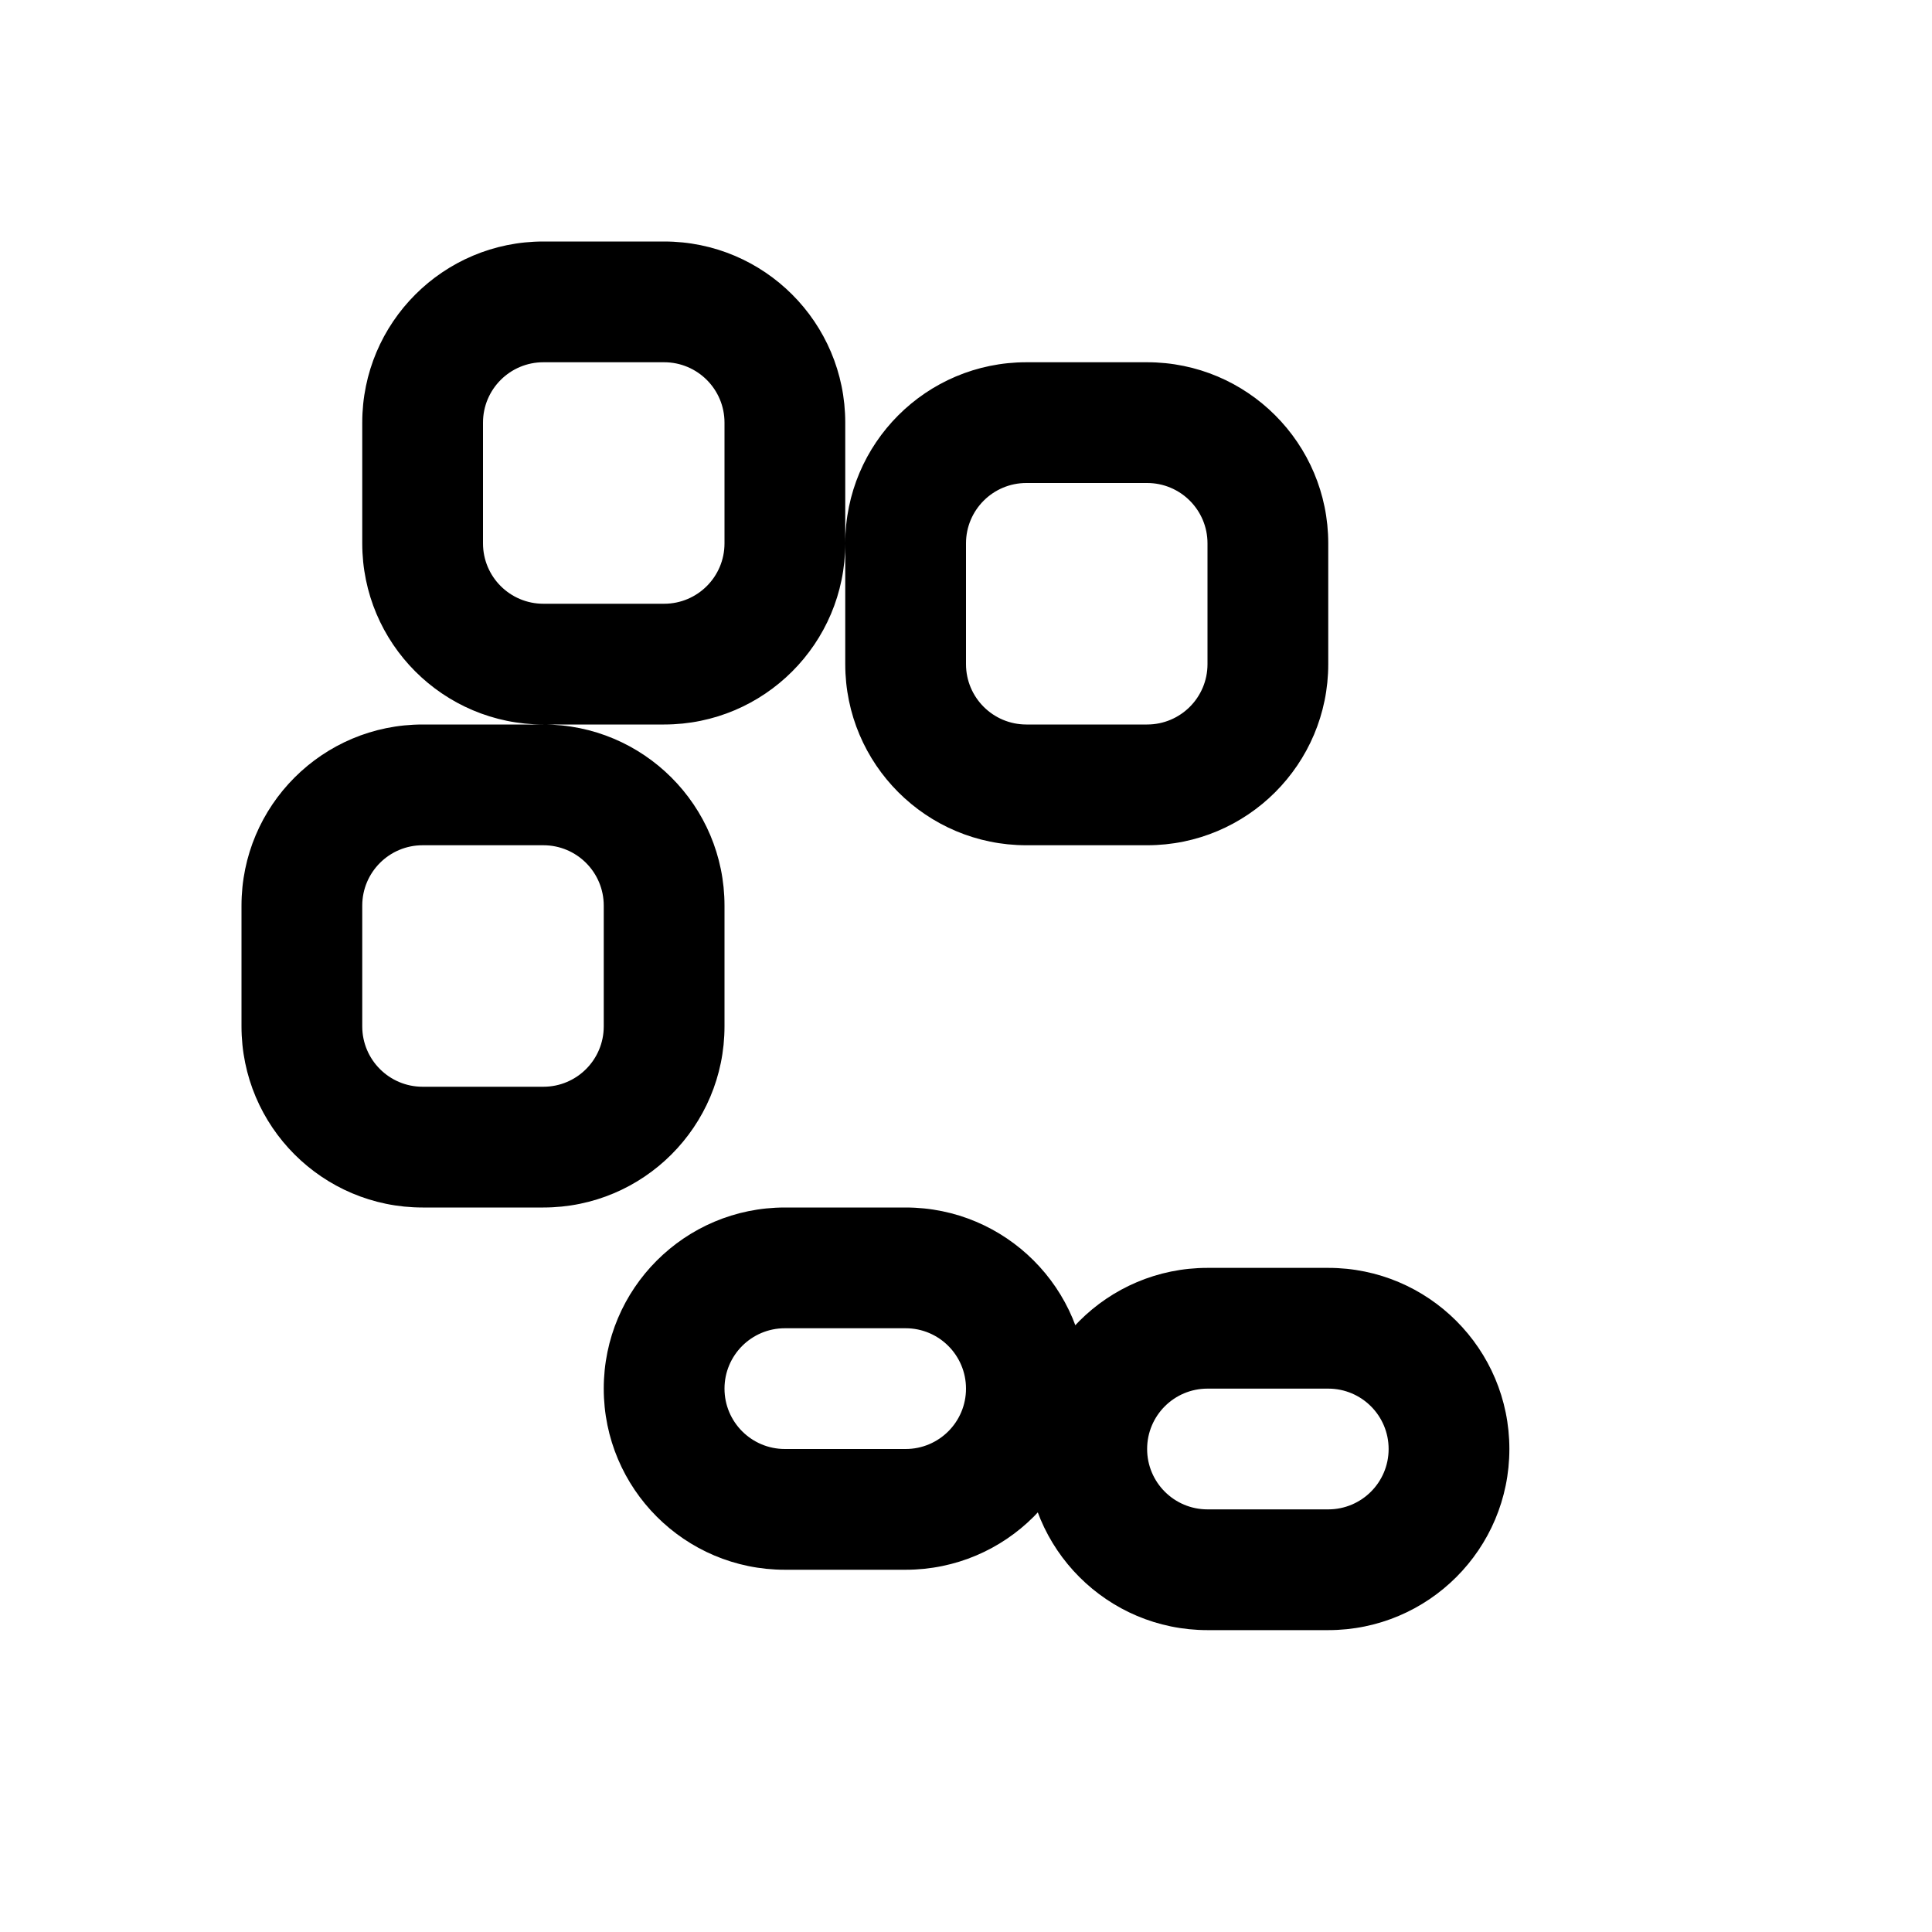
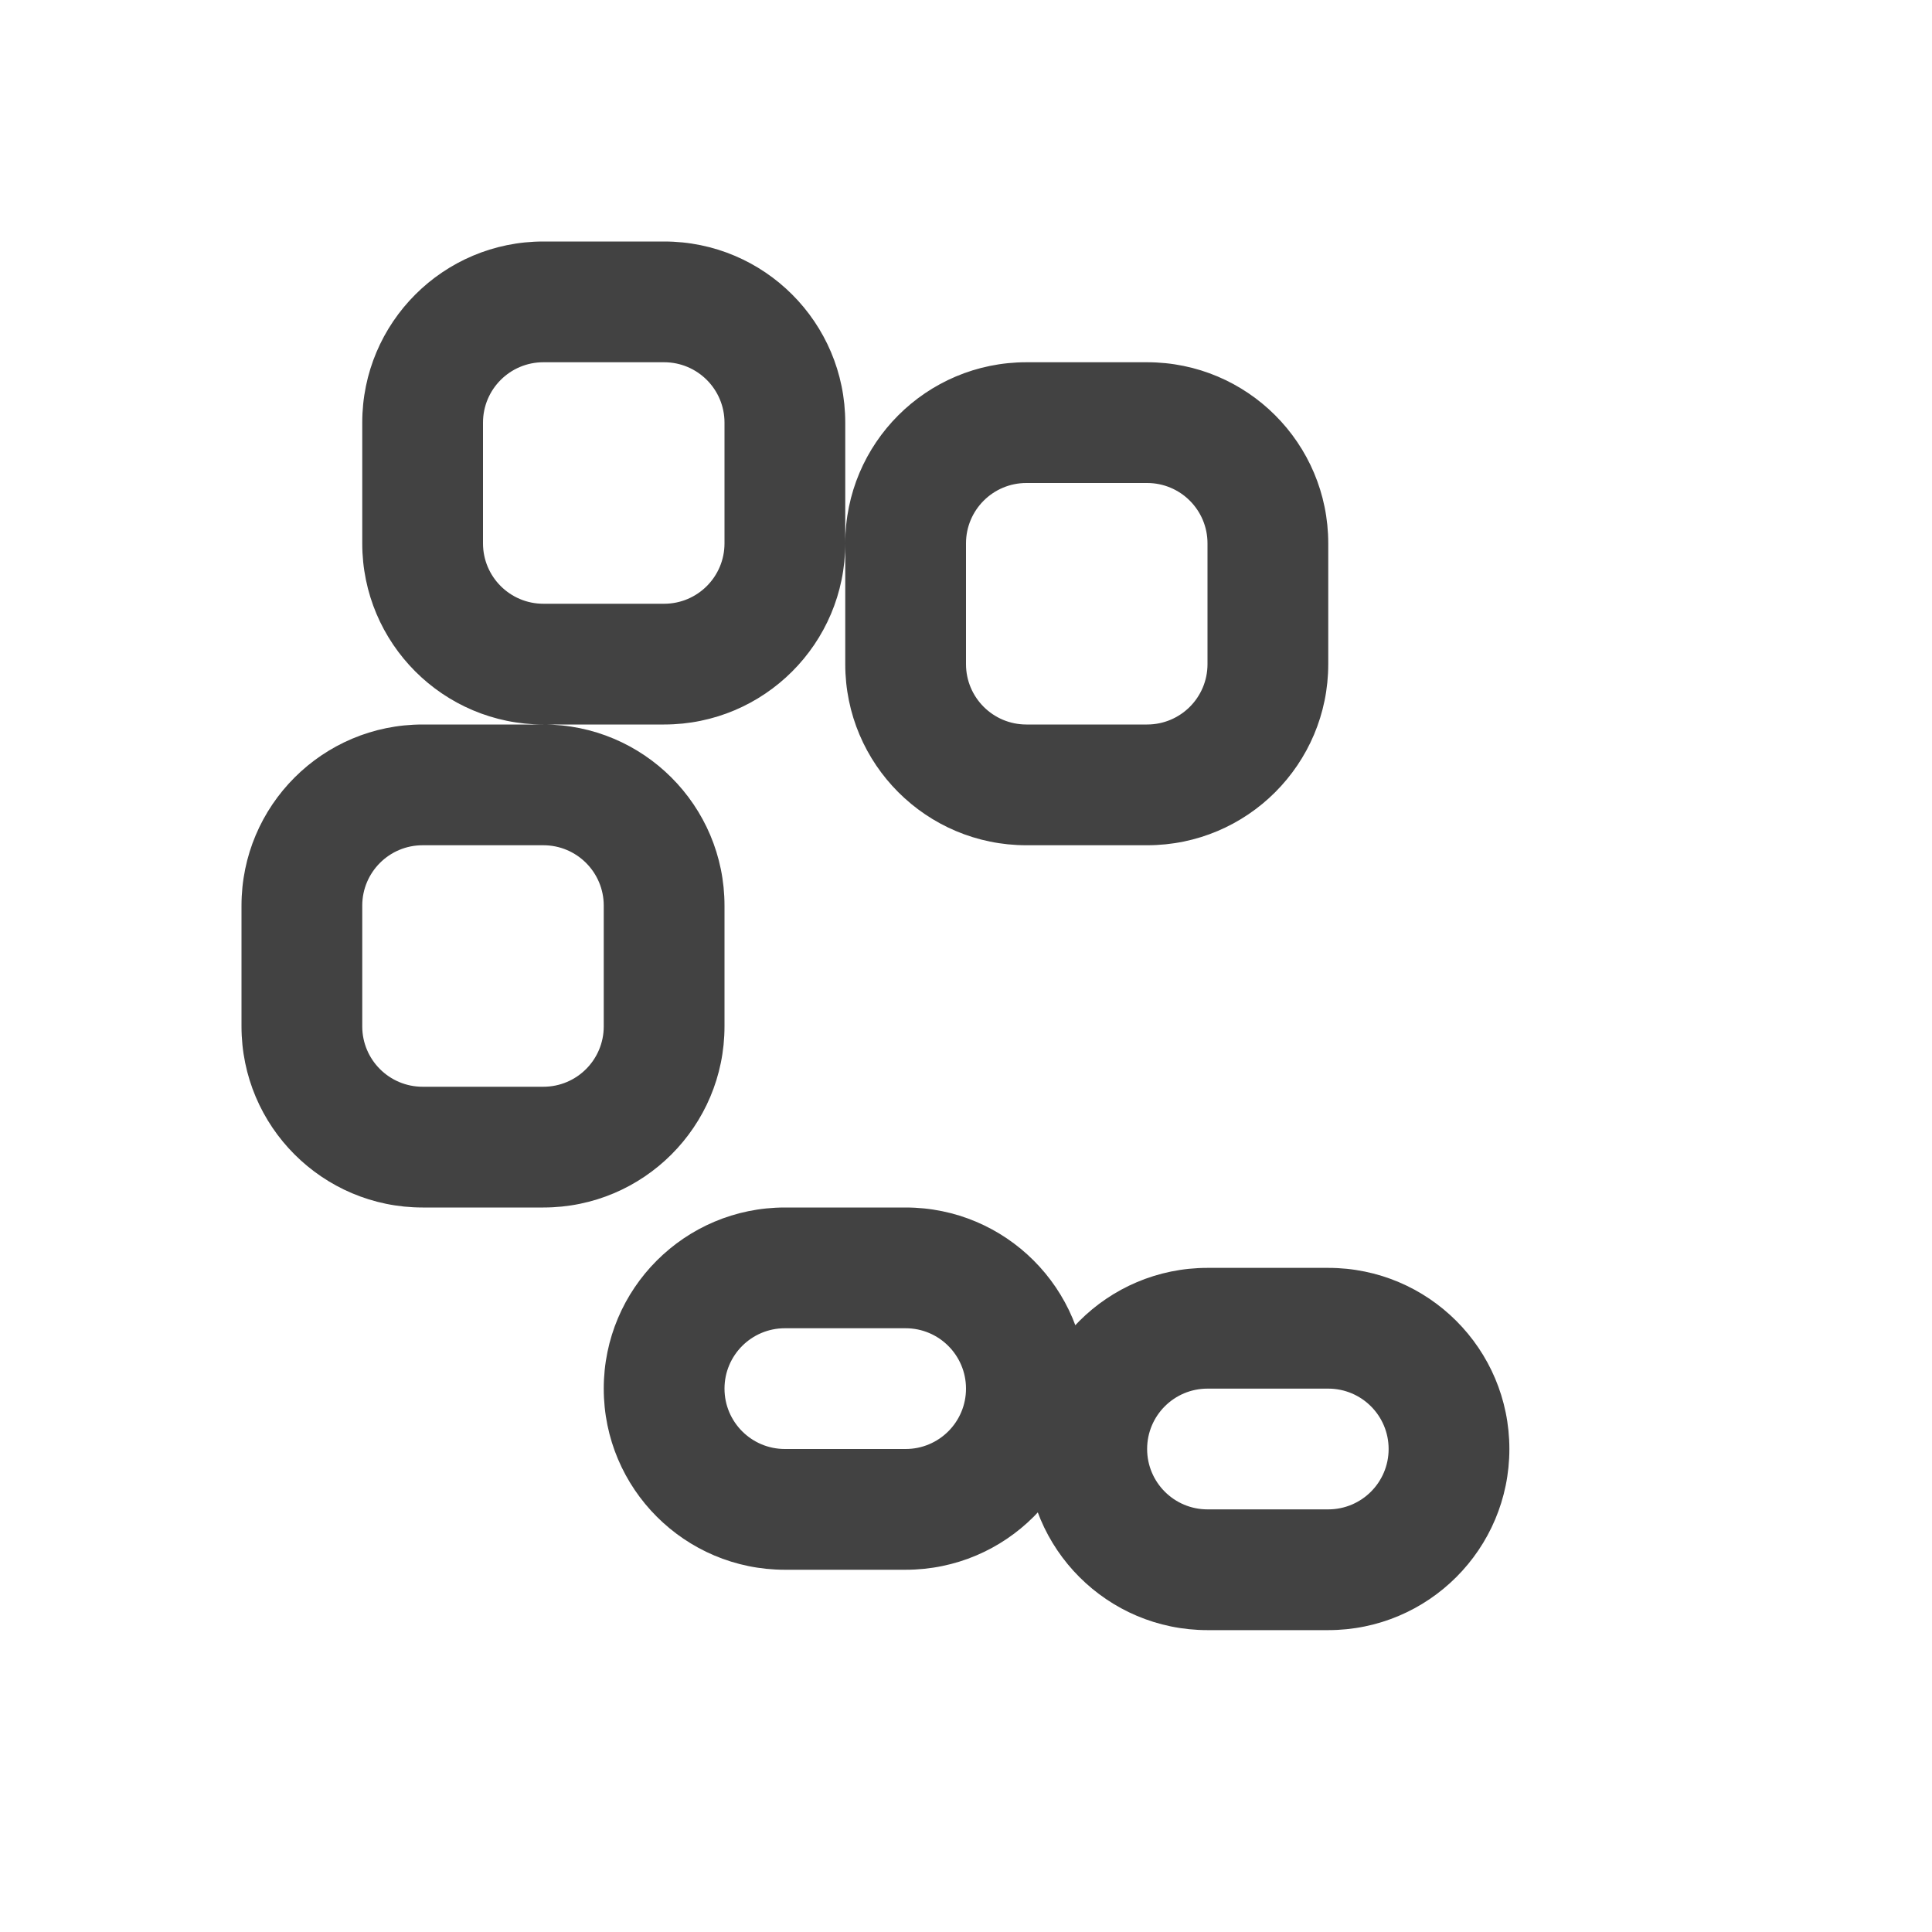
<svg xmlns="http://www.w3.org/2000/svg" viewBox="0 0 16 16" width="16" height="16">
-   <path fill="currentColor" d="M2 7.5A1.5 1.5 0 0 1 3.5 6h1A1.5 1.5 0 0 1 6 7.5v1A1.5 1.5 0 0 1 4.5 10h-1A1.5 1.5 0 0 1 2 8.5v-1ZM3.5 7a.5.5 0 0 0-.5.5v1a.5.5 0 0 0 .5.5h1a.5.5 0 0 0 .5-.5v-1a.5.5 0 0 0-.5-.5h-1Zm3 6a1.5 1.5 0 0 1 0-3h1a1.5 1.5 0 0 1 0 3h-1Zm0-2a.5.5 0 0 0 0 1h1a.5.5 0 0 0 0-1h-1Zm2 1a1.5 1.5 0 0 1 1.5-1.5h1a1.5 1.5 0 0 1 0 3h-1A1.5 1.5 0 0 1 8.5 12Zm1.5-.5a.5.5 0 0 0 0 1h1a.5.5 0 0 0 0-1h-1ZM4.5 2A1.5 1.5 0 0 0 3 3.5v1A1.5 1.5 0 0 0 4.5 6h1A1.5 1.5 0 0 0 7 4.5v-1A1.5 1.5 0 0 0 5.5 2h-1ZM4 3.5a.5.5 0 0 1 .5-.5h1a.5.5 0 0 1 .5.5v1a.5.5 0 0 1-.5.5h-1a.5.5 0 0 1-.5-.5v-1Zm4.5-.5A1.5 1.5 0 0 0 7 4.5v1A1.5 1.5 0 0 0 8.5 7h1A1.5 1.5 0 0 0 11 5.5v-1A1.5 1.5 0 0 0 9.5 3h-1ZM8 4.5a.5.5 0 0 1 .5-.5h1a.5.5 0 0 1 .5.5v1a.5.5 0 0 1-.5.5h-1a.5.5 0 0 1-.5-.5v-1Z" />
+   <path fill="#424242" d="M2 7.5A1.5 1.5 0 0 1 3.5 6h1A1.5 1.5 0 0 1 6 7.5v1A1.5 1.5 0 0 1 4.5 10h-1A1.5 1.5 0 0 1 2 8.5v-1ZM3.5 7a.5.5 0 0 0-.5.5v1a.5.5 0 0 0 .5.5h1a.5.5 0 0 0 .5-.5v-1a.5.5 0 0 0-.5-.5h-1Zm3 6a1.5 1.5 0 0 1 0-3h1a1.5 1.5 0 0 1 0 3h-1Zm0-2a.5.5 0 0 0 0 1h1a.5.5 0 0 0 0-1h-1Zm2 1a1.5 1.5 0 0 1 1.5-1.5h1a1.5 1.5 0 0 1 0 3h-1A1.5 1.5 0 0 1 8.5 12Zm1.5-.5a.5.5 0 0 0 0 1h1a.5.5 0 0 0 0-1h-1ZM4.5 2A1.5 1.5 0 0 0 3 3.5v1A1.5 1.5 0 0 0 4.5 6h1A1.5 1.5 0 0 0 7 4.5v-1A1.5 1.5 0 0 0 5.5 2h-1ZM4 3.5a.5.5 0 0 1 .5-.5h1a.5.5 0 0 1 .5.5v1a.5.5 0 0 1-.5.5h-1a.5.5 0 0 1-.5-.5v-1Zm4.5-.5A1.5 1.5 0 0 0 7 4.5v1A1.5 1.5 0 0 0 8.5 7h1A1.5 1.5 0 0 0 11 5.5v-1A1.5 1.5 0 0 0 9.5 3h-1ZM8 4.5a.5.5 0 0 1 .5-.5h1a.5.5 0 0 1 .5.5v1a.5.5 0 0 1-.5.5h-1a.5.5 0 0 1-.5-.5v-1Z" />
</svg>
